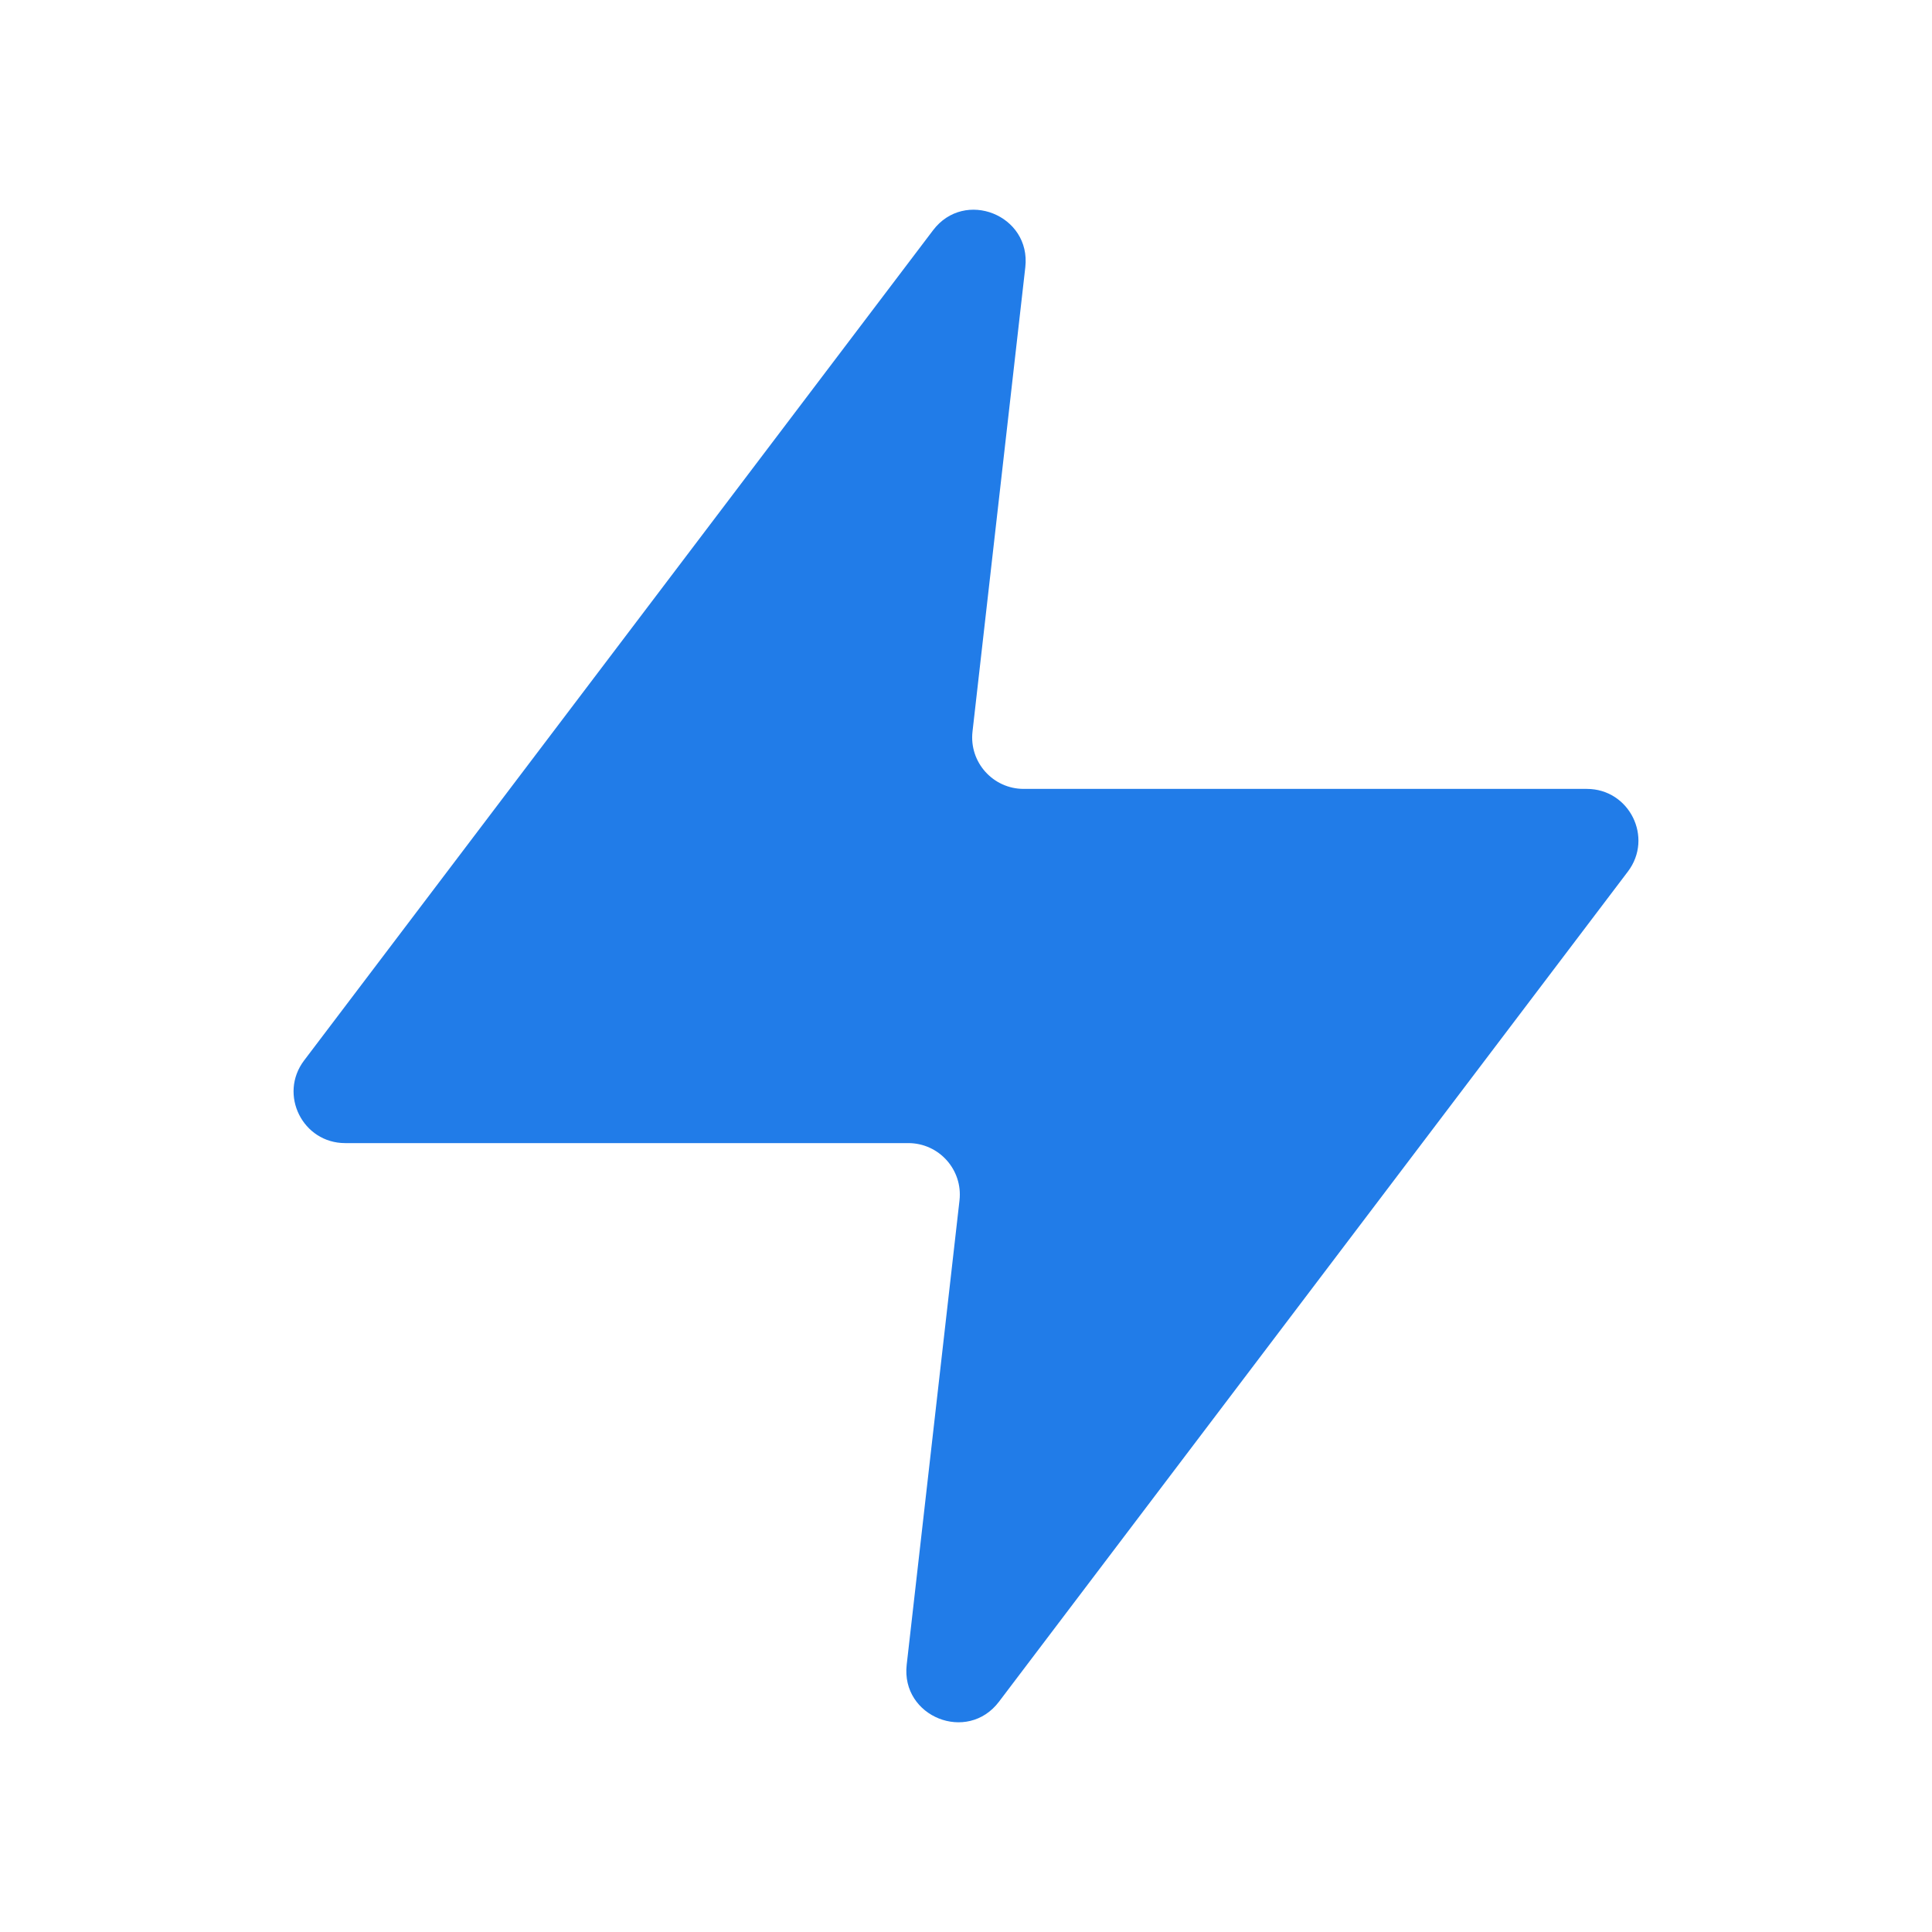
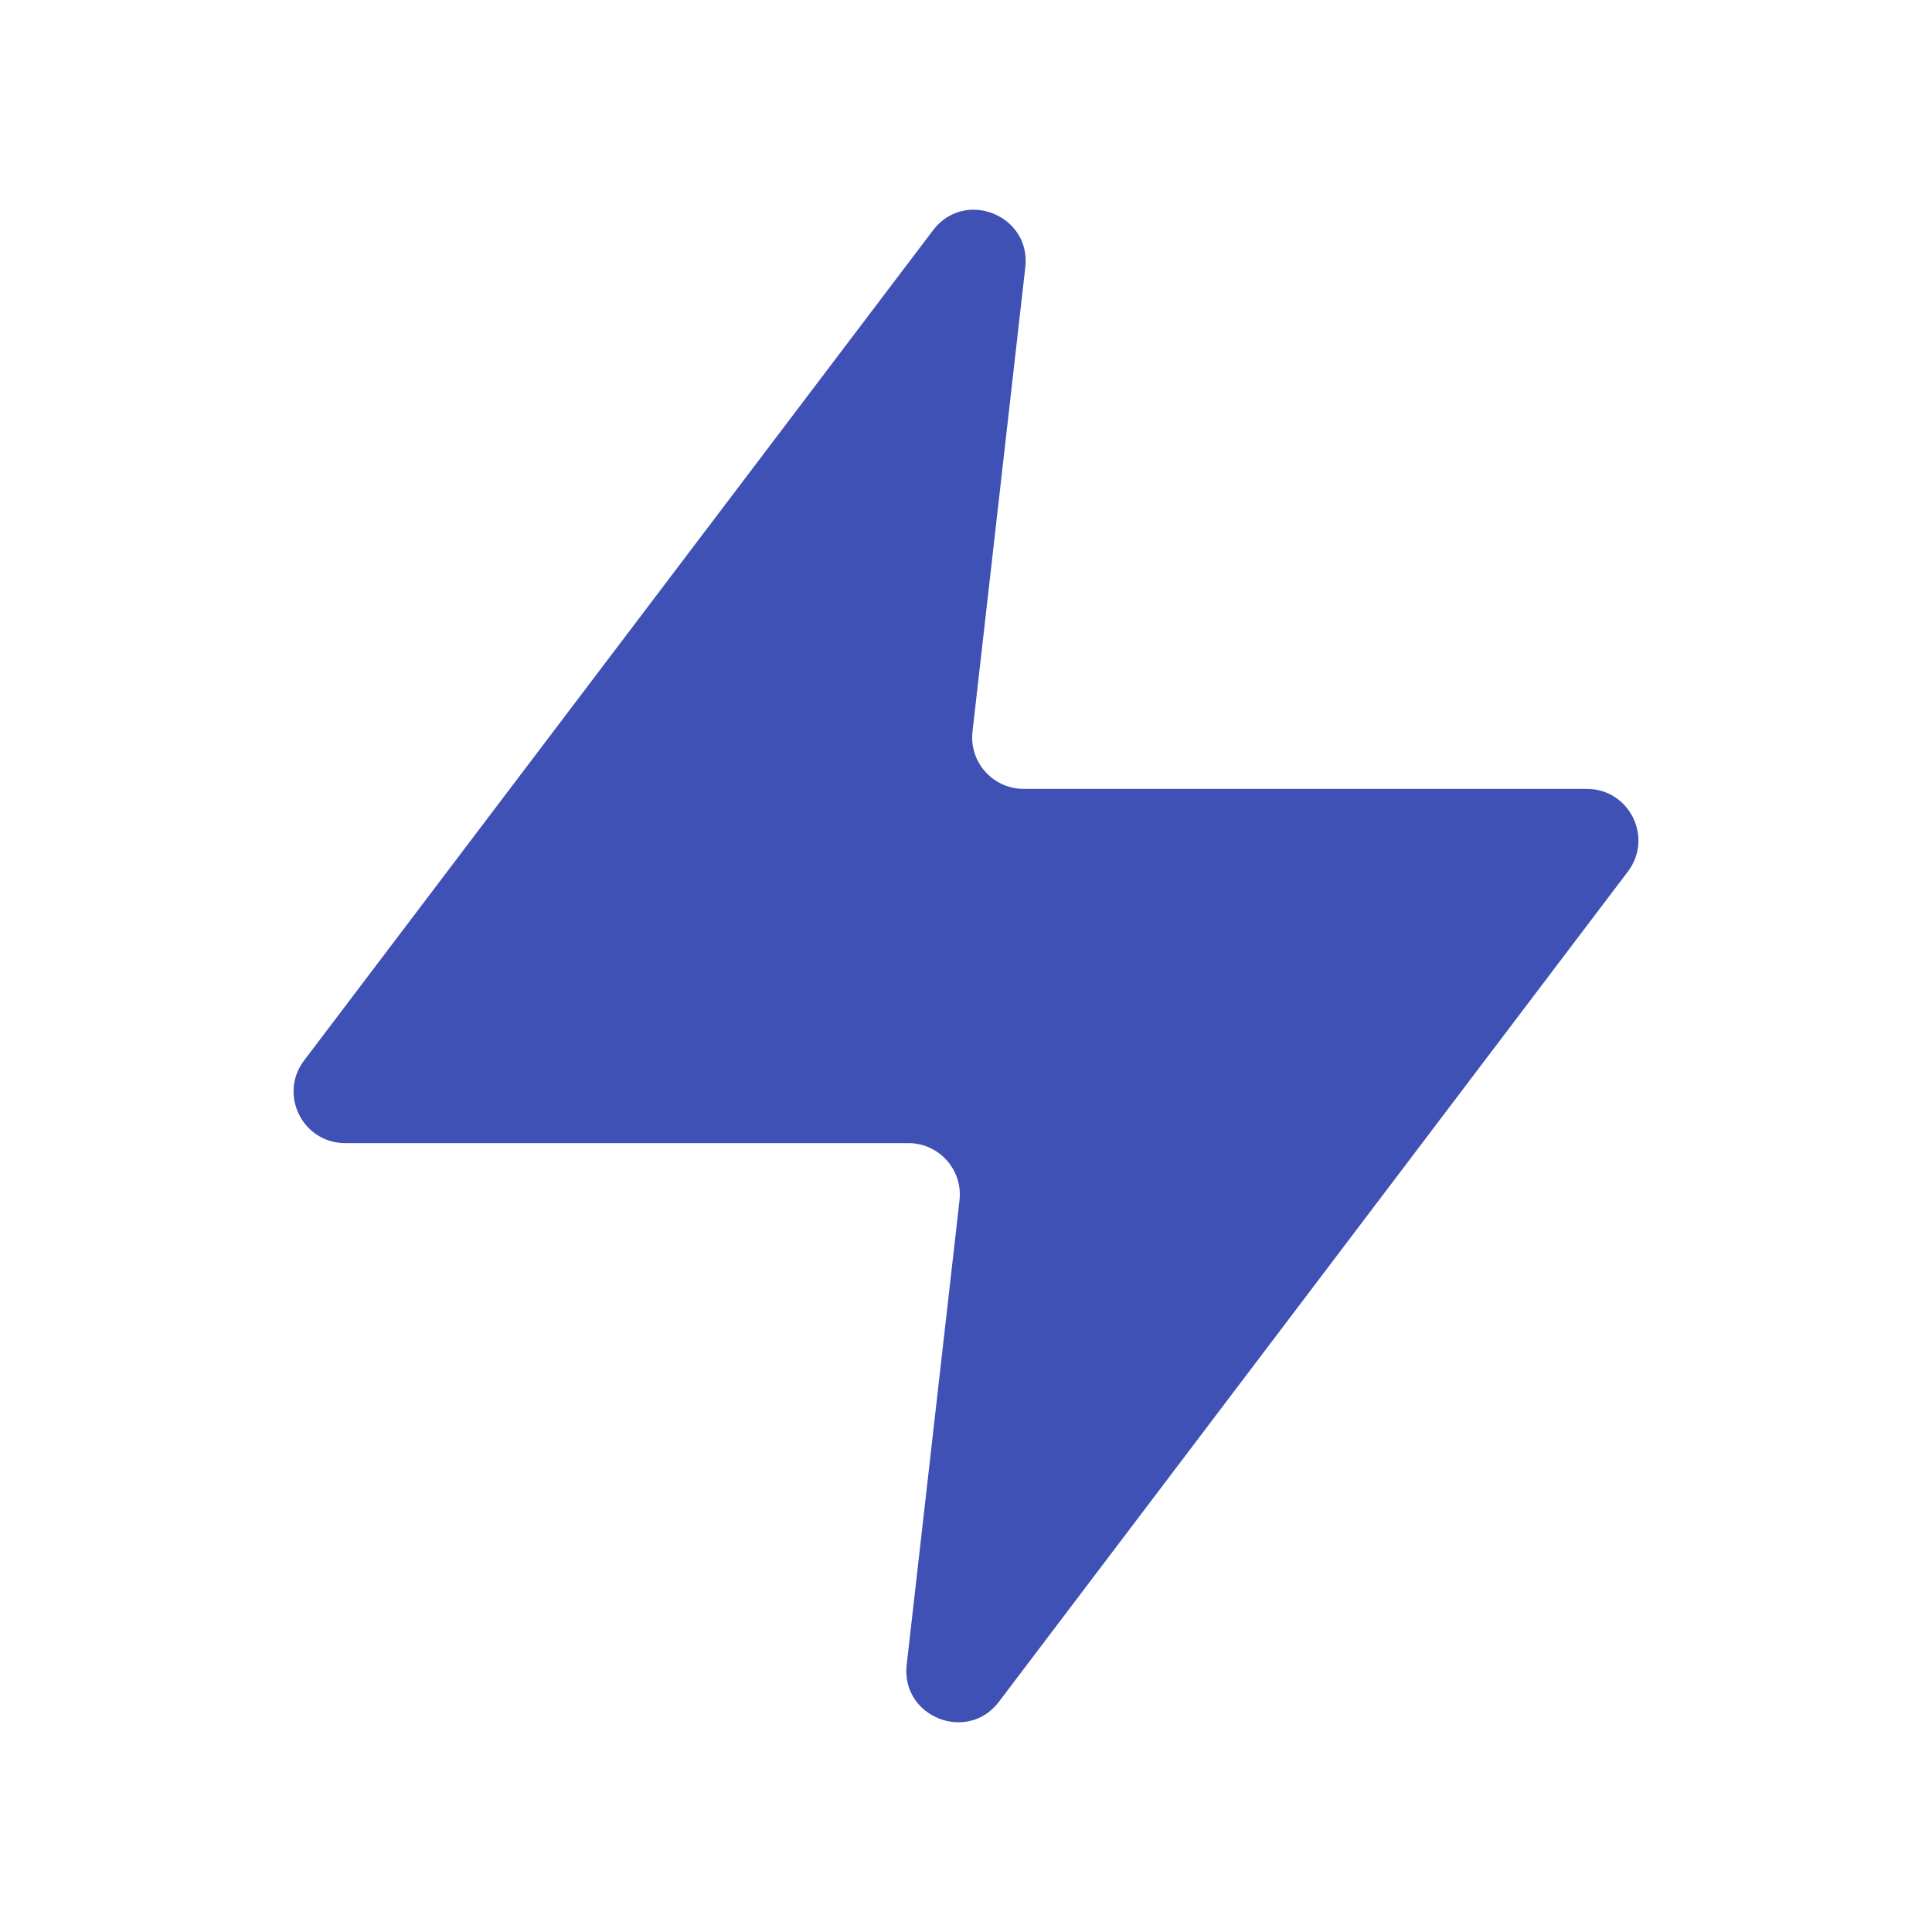
<svg xmlns="http://www.w3.org/2000/svg" width="30" height="30" viewBox="0 0 30 30" fill="none">
-   <path d="M15.921 4.149C16.012 3.341 14.979 2.927 14.488 3.576L4.722 16.467C4.323 16.994 4.699 17.75 5.36 17.75H14.104C14.582 17.75 14.953 18.166 14.899 18.64L14.079 25.851C13.988 26.659 15.021 27.073 15.512 26.424L25.278 13.533C25.677 13.006 25.301 12.25 24.64 12.25H15.896C15.418 12.25 15.047 11.834 15.101 11.36L15.921 4.149Z" fill="#217CE8" />
+   <path d="M15.921 4.149C16.012 3.341 14.979 2.927 14.488 3.576L4.722 16.467C4.323 16.994 4.699 17.75 5.36 17.75H14.104C14.582 17.75 14.953 18.166 14.899 18.64L14.079 25.851C13.988 26.659 15.021 27.073 15.512 26.424L25.278 13.533C25.677 13.006 25.301 12.25 24.64 12.25H15.896C15.418 12.25 15.047 11.834 15.101 11.36L15.921 4.149Z" fill="#3f51b5" />
</svg>
